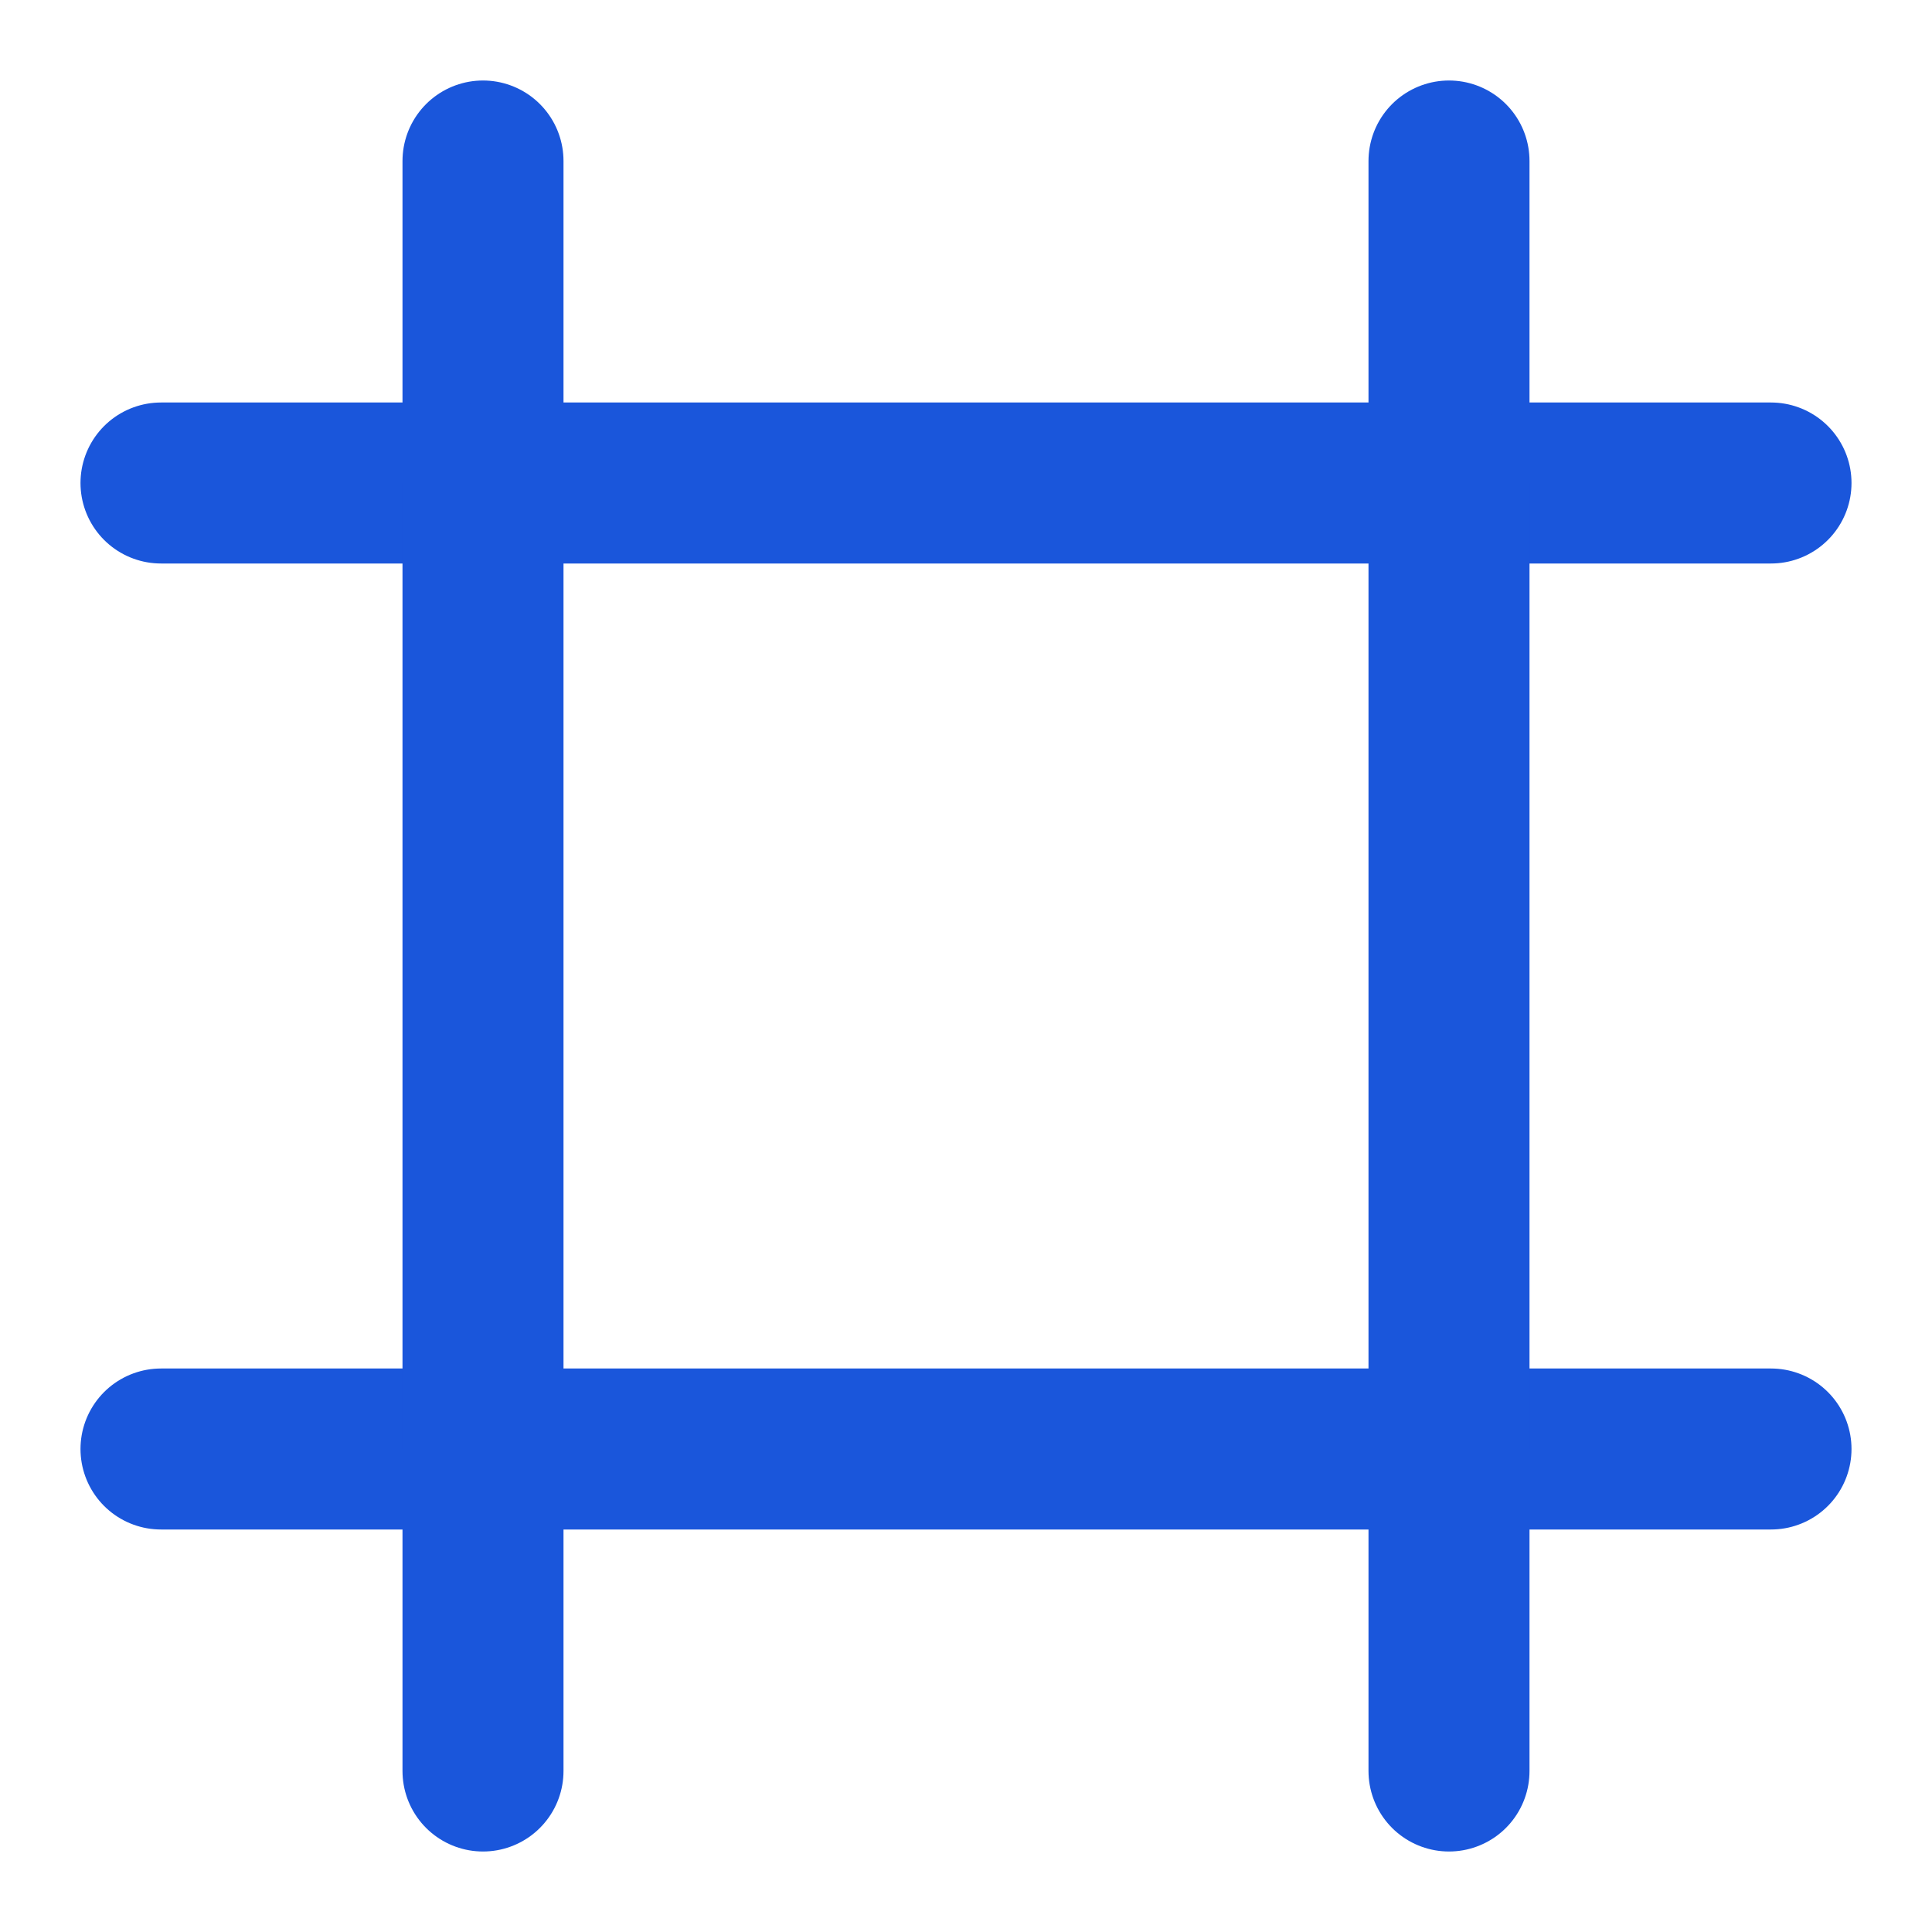
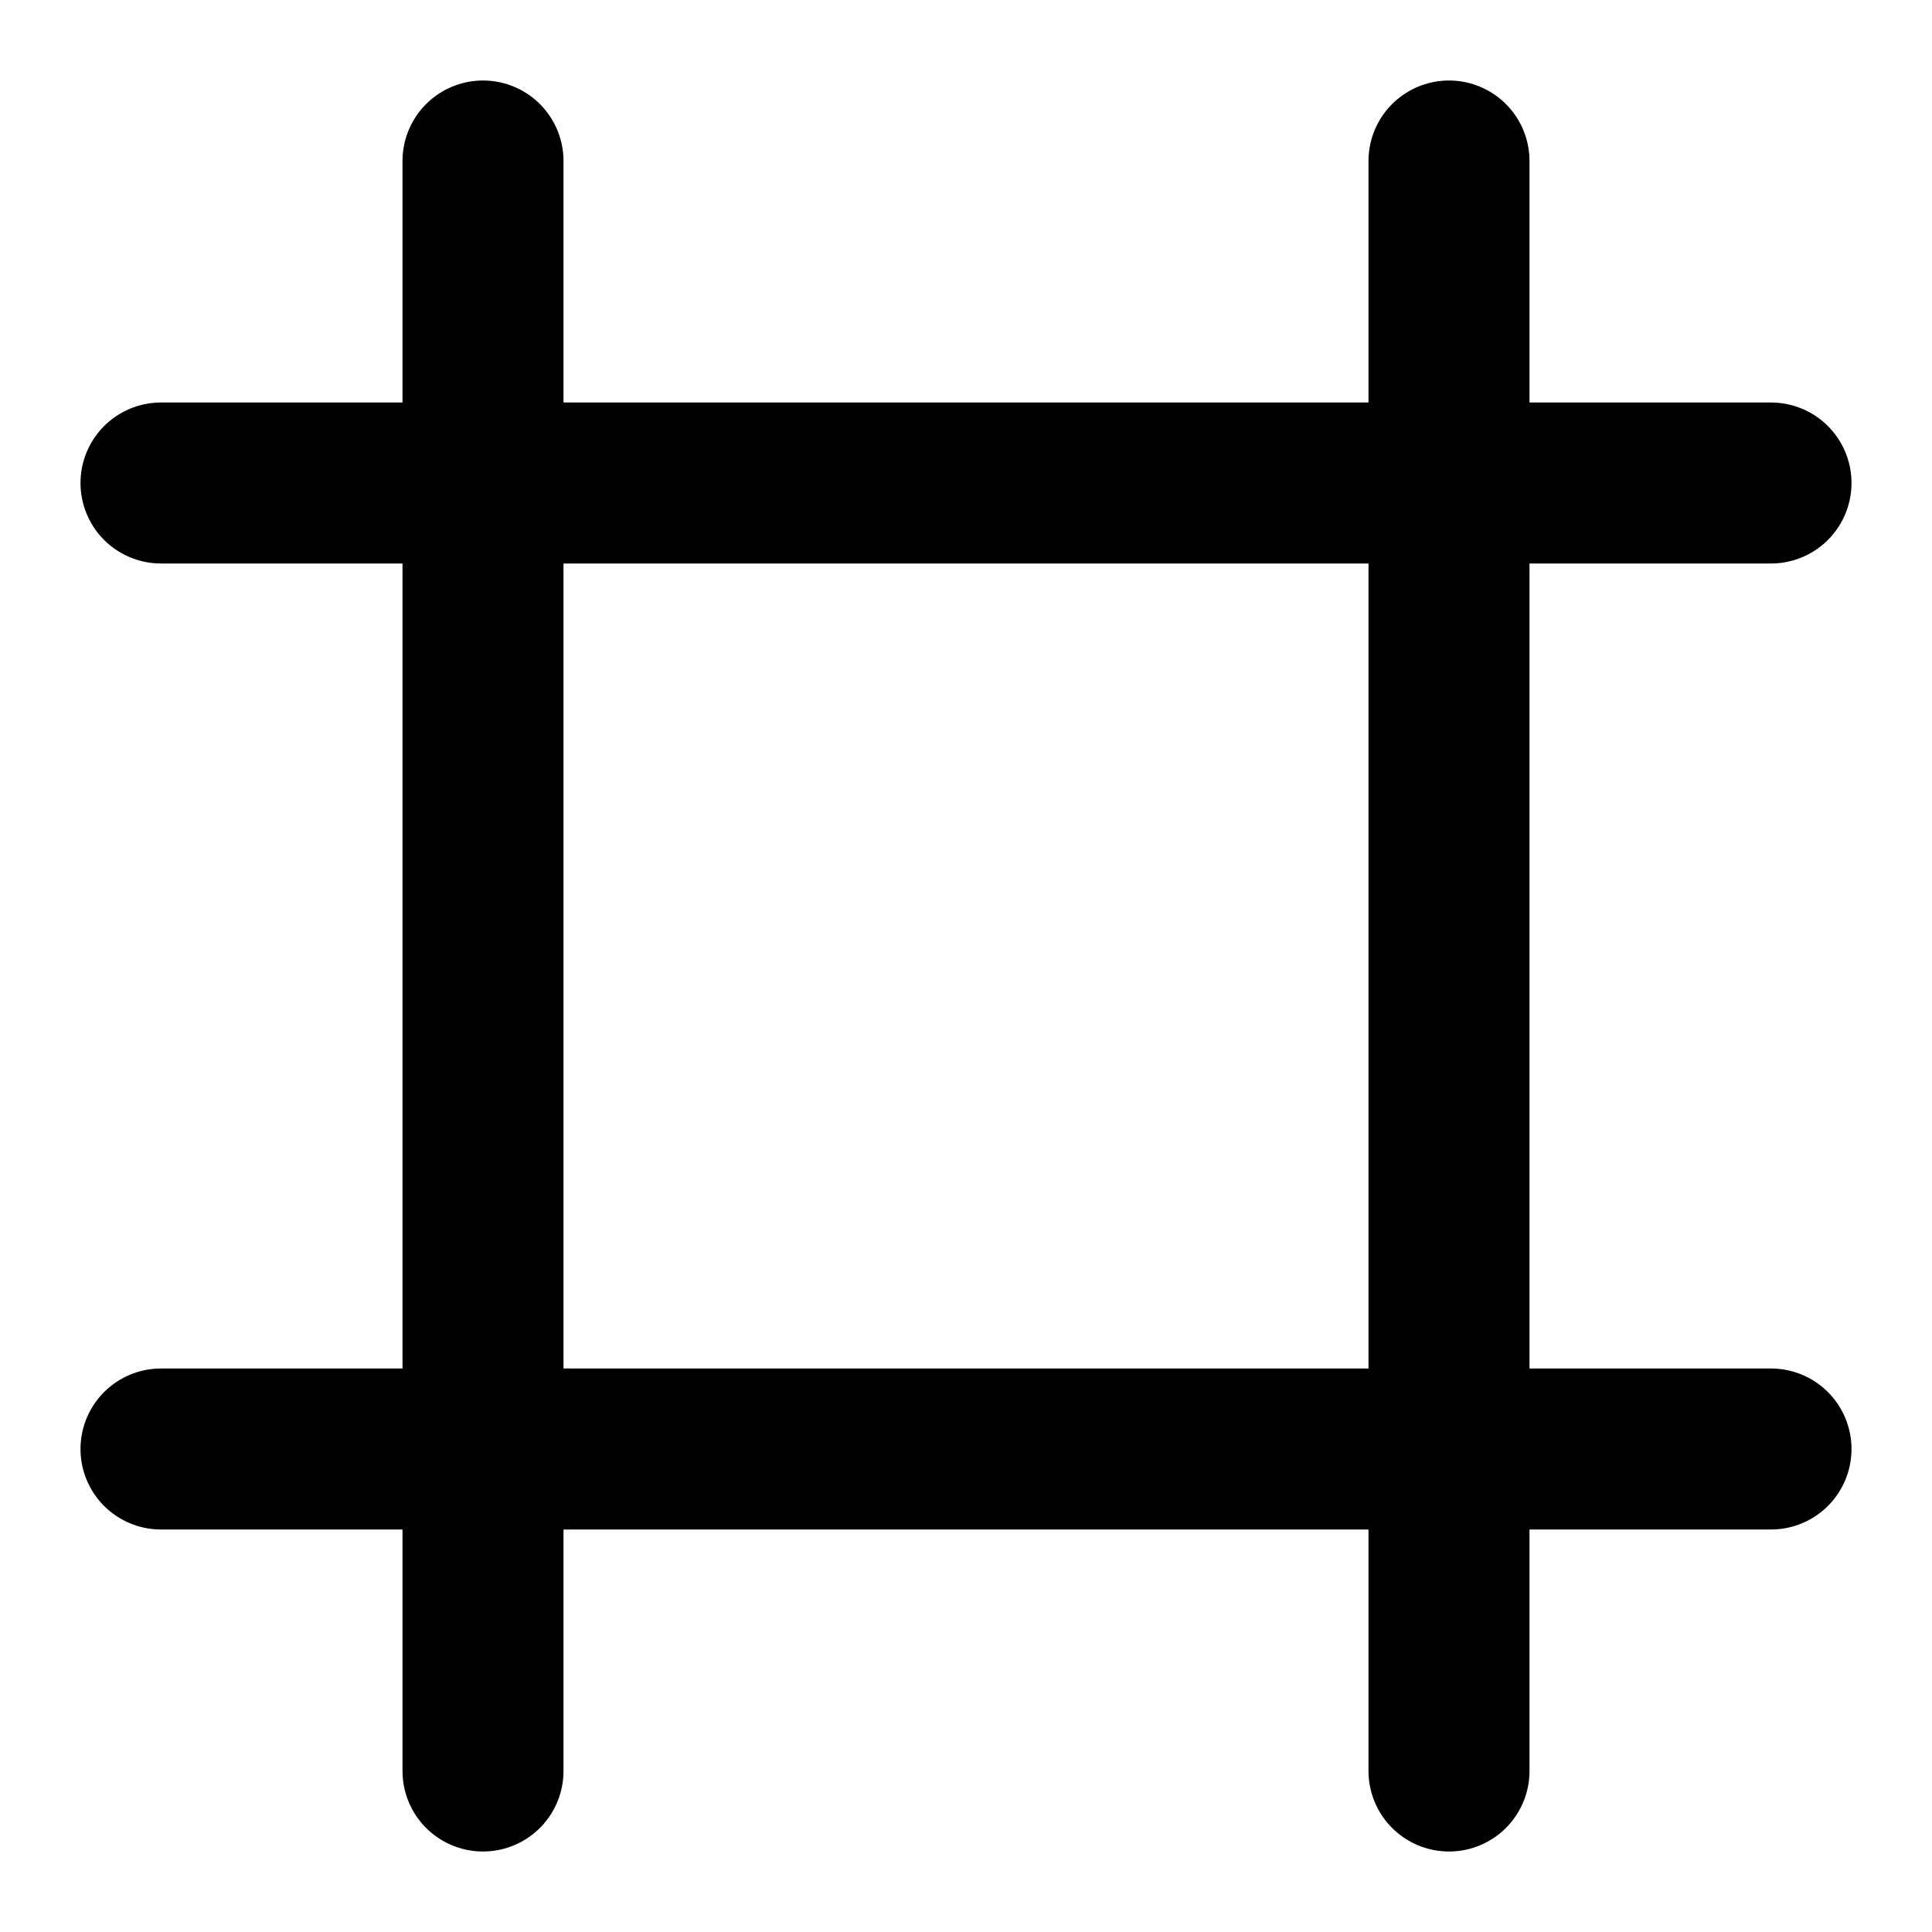
- <svg xmlns="http://www.w3.org/2000/svg" width="24" height="24" viewBox="0 0 24 24" fill="none" stroke="#1A56DB" stroke-width="2" stroke-linecap="round" stroke-linejoin="round">
+ <svg xmlns="http://www.w3.org/2000/svg" width="24" height="24" viewBox="0 0 24 24" fill="none" stroke="currentColor" stroke-width="2" stroke-linecap="round" stroke-linejoin="round">
  <path d="M6 2v4H2" />
  <path d="M18 2v4h4" />
  <path d="M6 22v-4H2" />
  <path d="M18 22v-4h4" />
  <rect x="6" y="6" width="12" height="12" />
</svg>
